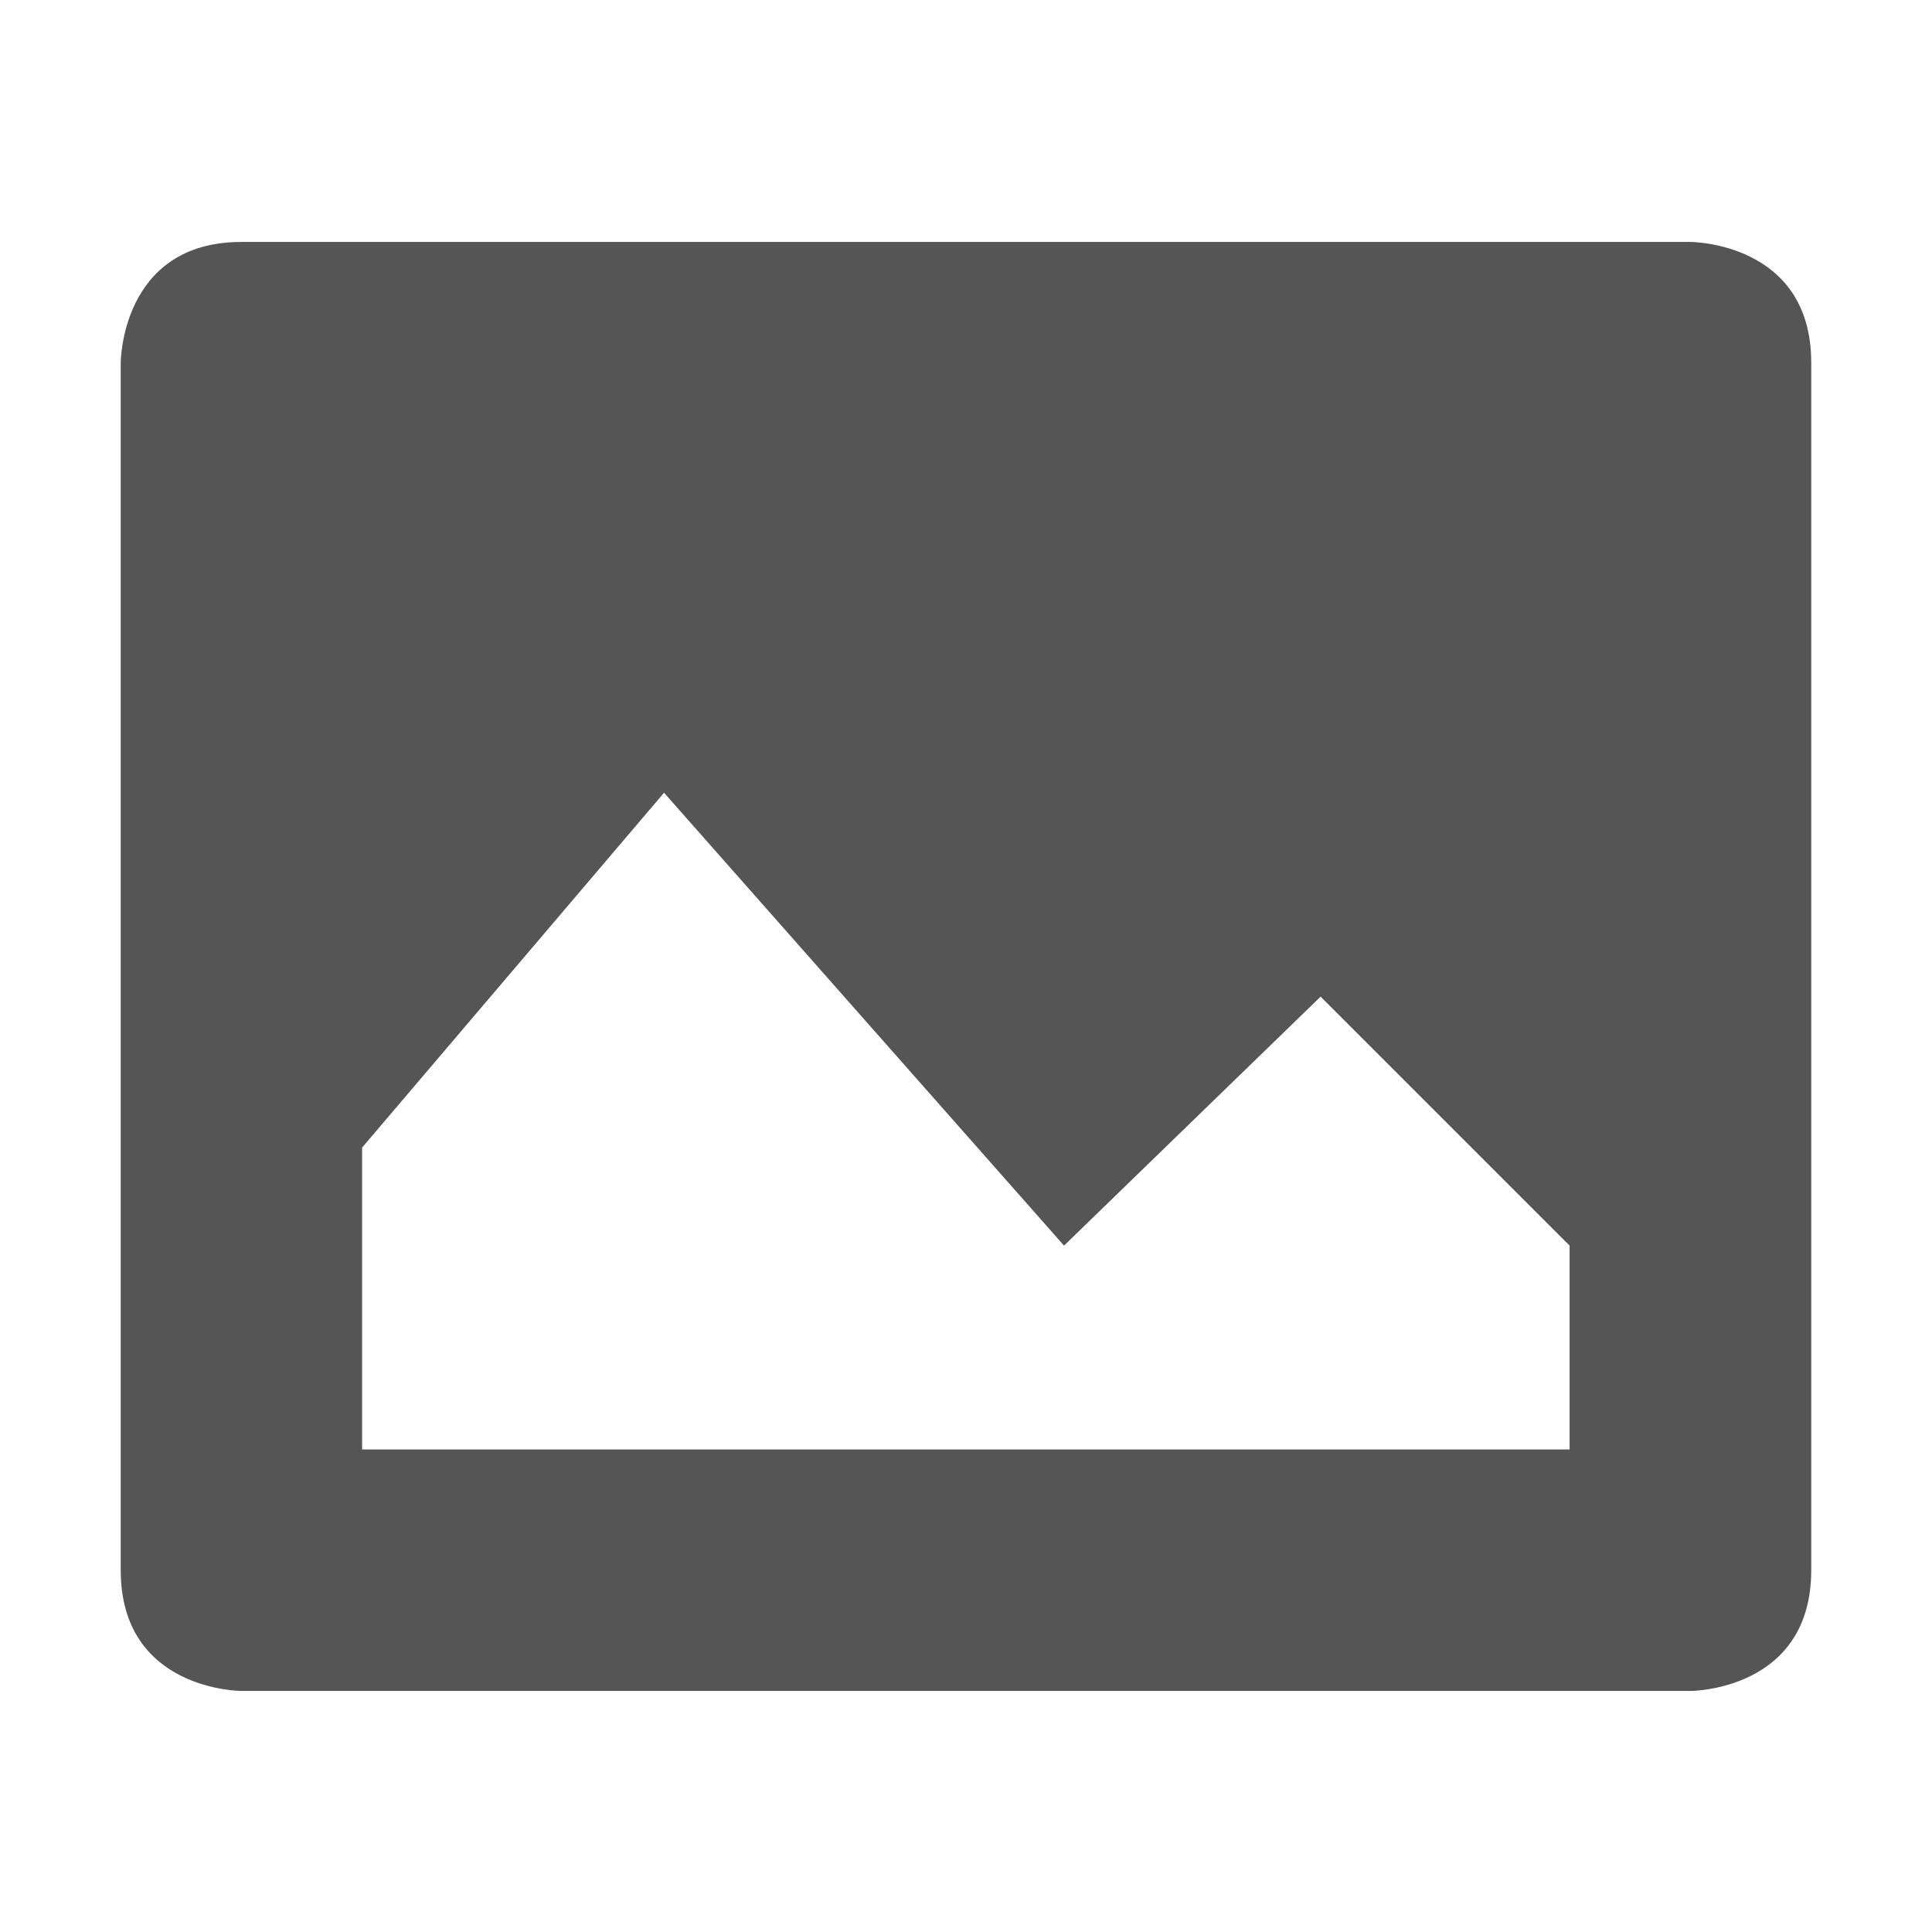
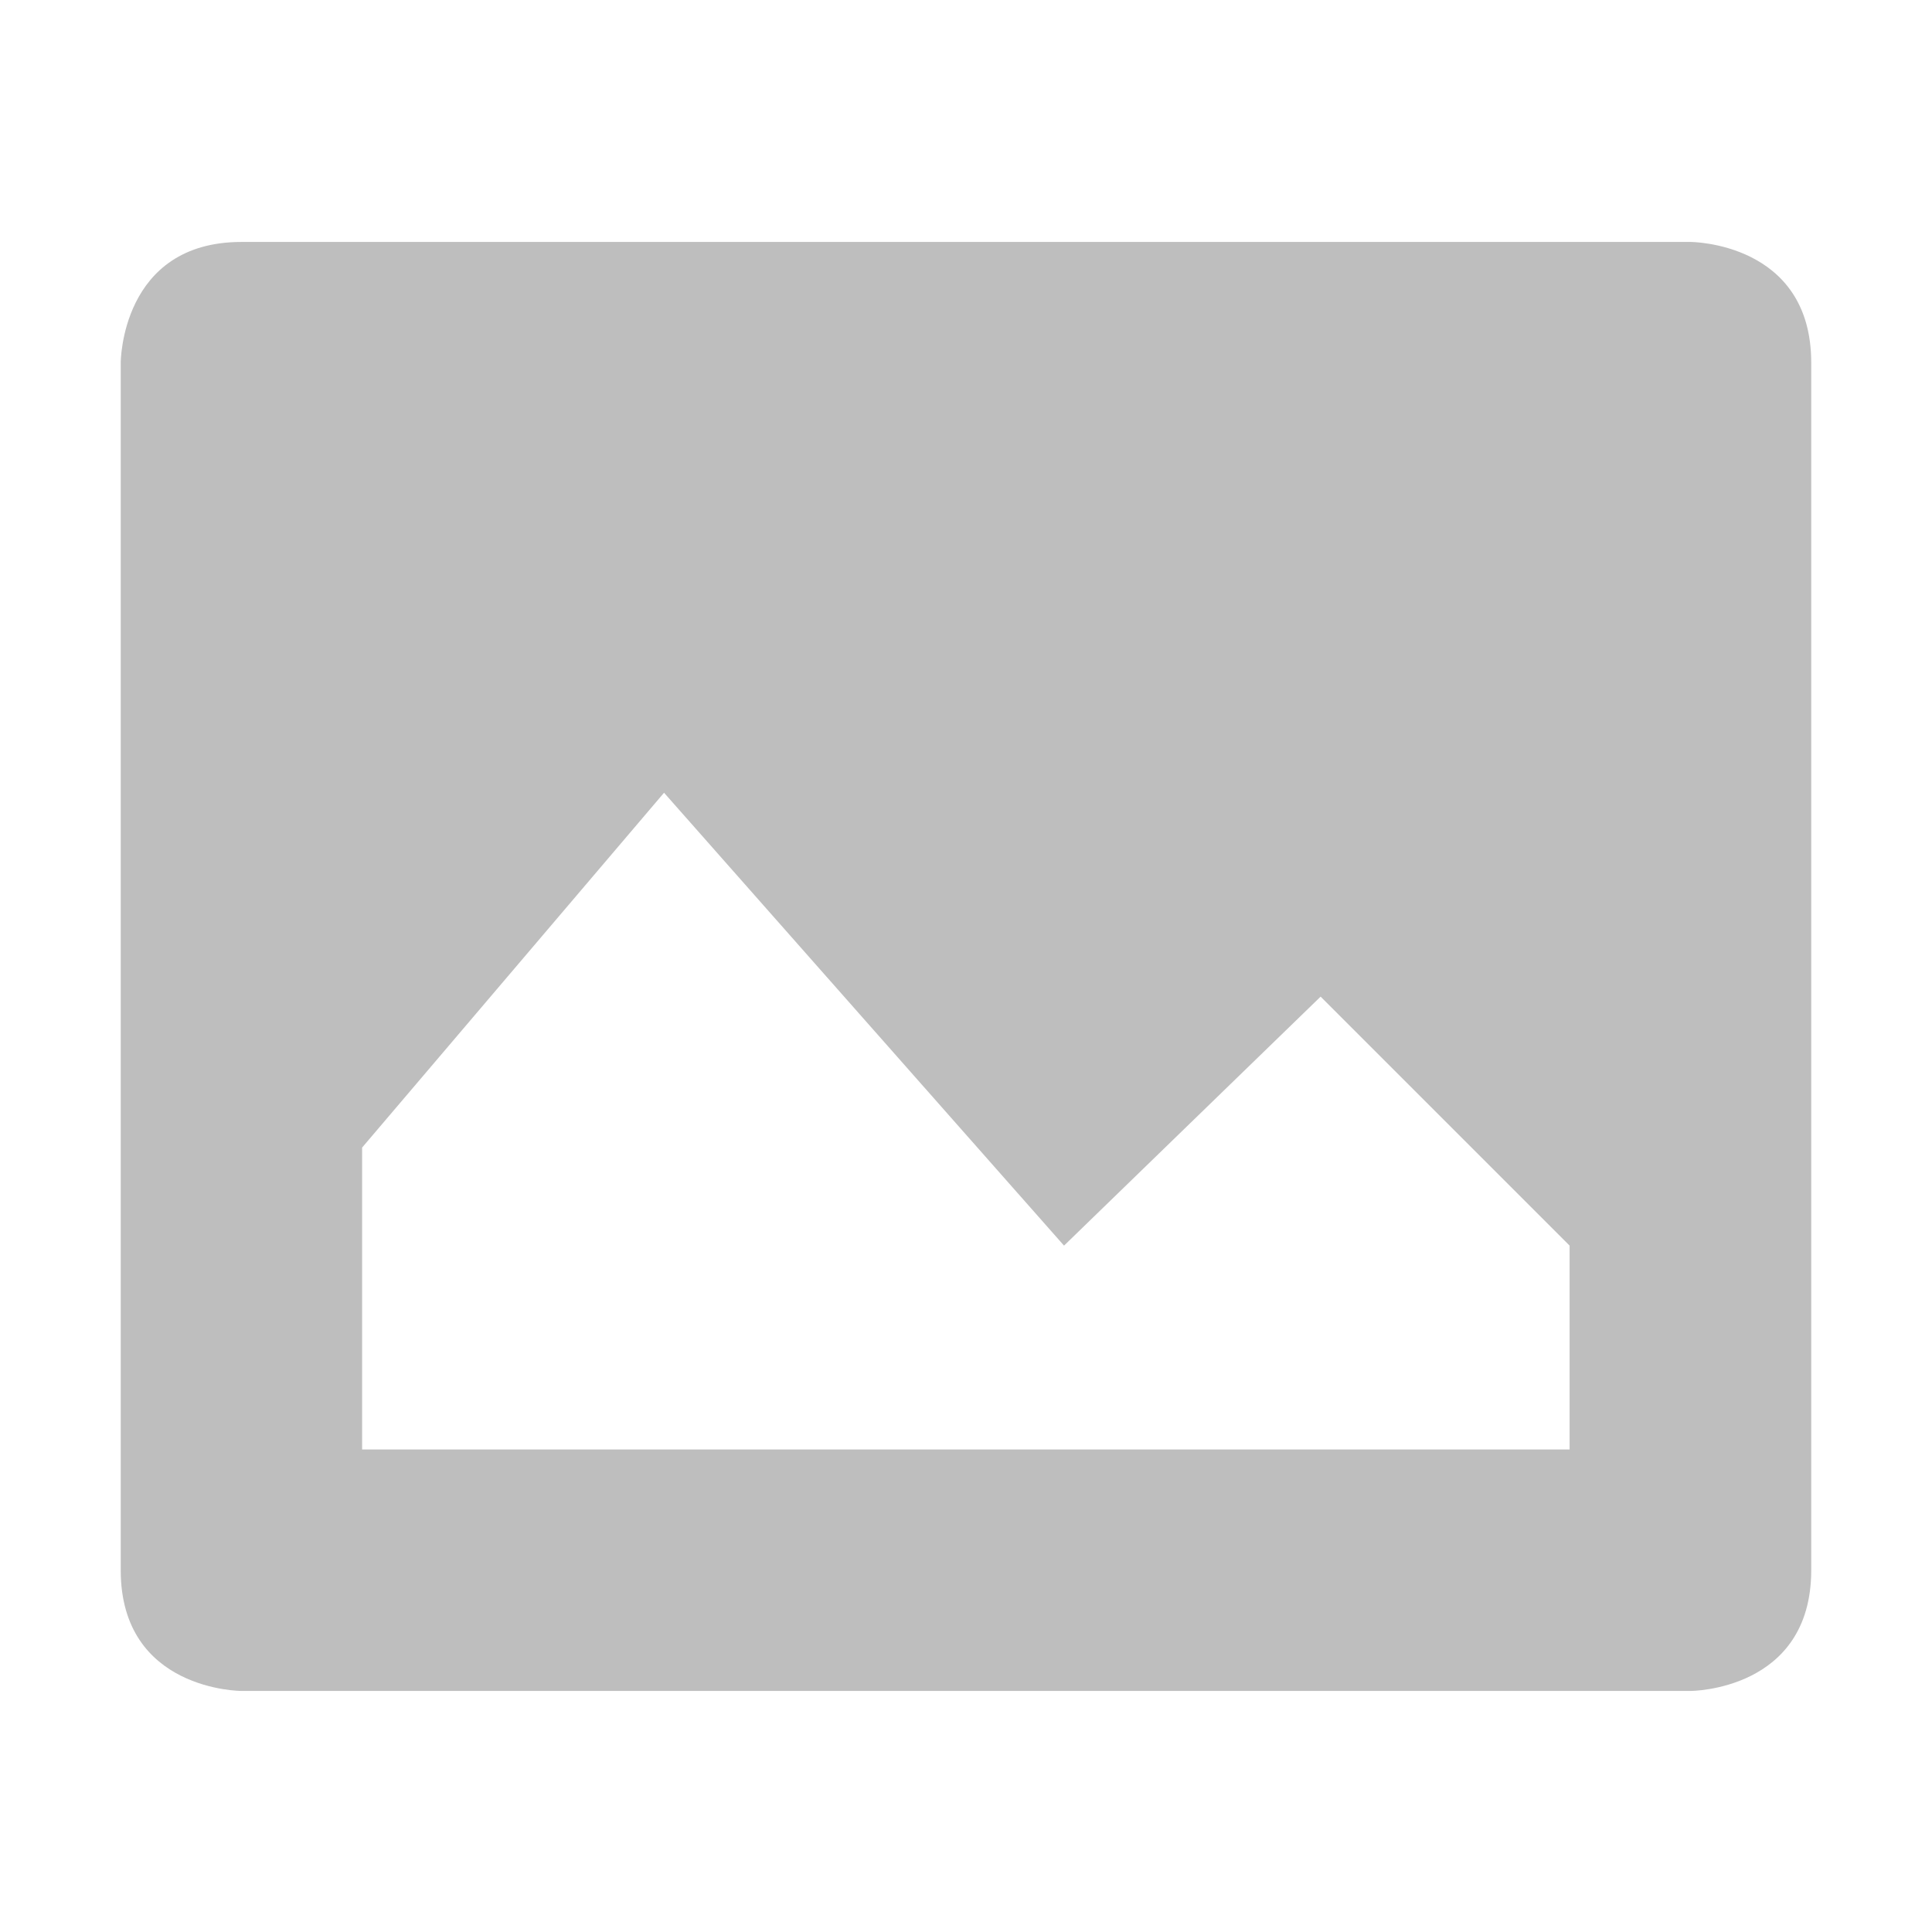
<svg xmlns="http://www.w3.org/2000/svg" xmlns:ns1="http://www.openswatchbook.org/uri/2009/osb" height="16" id="svg7384" style="enable-background:new" version="1.1" width="16">
  <defs id="defs7386">
    <linearGradient id="linearGradient5606" ns1:paint="solid">
      <stop id="stop5608" offset="0" style="stop-color:#000000;stop-opacity:1;" />
    </linearGradient>
    <filter color-interpolation-filters="sRGB" id="filter7554">
      <feBlend id="feBlend7556" in2="BackgroundImage" mode="darken" />
    </filter>
  </defs>
  <g id="layer9" style="display:inline" transform="translate(-668.0002,289.0067)" />
  <g id="layer10" style="display:inline;filter:url(#filter7554)" transform="translate(-668.0002,289.0067)" />
  <g id="layer1" style="display:inline" transform="translate(-427,-327.9933)" />
  <g id="layer14" style="display:inline" transform="translate(-668.0002,289.0067)">
-     <path d="m 670,-287.003 c -1,0 -1,1 -1,1 l 0,10 c 0,1 1,1 1,1 l 12,0 c 0,0 1,0 1,-1 l 0,-10 c 0,-1 -1,-1 -1,-1 l -12,0 z m 3.5,4.562 3.312,3.75 2.125,-2.062 2.062,2.062 0,1.688 -10,0 0,-2.5 2.5,-2.938 z" id="path6070" style="font-size:medium;font-style:normal;font-variant:normal;font-weight:normal;font-stretch:normal;text-indent:0;text-align:start;text-decoration:none;line-height:normal;letter-spacing:normal;word-spacing:normal;text-transform:none;direction:ltr;block-progression:tb;writing-mode:lr-tb;text-anchor:start;baseline-shift:baseline;color:#000000;fill:#555555;fill-opacity:1;fill-rule:nonzero;stroke:none;stroke-width:2;marker:none;visibility:visible;display:inline;overflow:visible;enable-background:new;font-family:Sans;-inkscape-font-specification:Sans" />
-     <g id="g6072" style="fill:#f7f7f7" transform="translate(321.8095,-1252.185)">
-       
-     </g>
+     <path d="m 670,-287.003 c -1,0 -1,1 -1,1 l 0,10 c 0,1 1,1 1,1 l 12,0 c 0,0 1,0 1,-1 l 0,-10 c 0,-1 -1,-1 -1,-1 l -12,0 z m 3.5,4.562 3.312,3.75 2.125,-2.062 2.062,2.062 0,1.688 -10,0 0,-2.5 2.5,-2.938 z" id="path6070" style="font-size:medium;font-style:normal;font-variant:normal;font-weight:normal;font-stretch:normal;text-indent:0;text-align:start;text-decoration:none;line-height:normal;letter-spacing:normal;word-spacing:normal;text-transform:none;direction:ltr;block-progression:tb;writing-mode:lr-tb;text-anchor:start;baseline-shift:baseline;color:#000000;fill:#bebebe;fill-opacity:1;fill-rule:nonzero;stroke:none;stroke-width:2;marker:none;visibility:visible;display:inline;overflow:visible;enable-background:new;font-family:Sans;-inkscape-font-specification:Sans" />
+     <g id="g6072" style="fill:#f7f7f7" transform="translate(321.8095,-1252.185)" />
  </g>
  <g id="layer15" style="display:inline" transform="translate(-668.0002,289.0067)" />
  <g id="g71291" style="display:inline" transform="translate(-668.0002,289.0067)" />
  <g id="layer2" style="display:inline" transform="translate(-427,-177.9933)" />
  <g id="g6058" style="display:inline" transform="translate(-427,-177.9933)" />
  <g id="layer12" style="display:inline" transform="translate(-668.0002,289.0067)" />
</svg>
